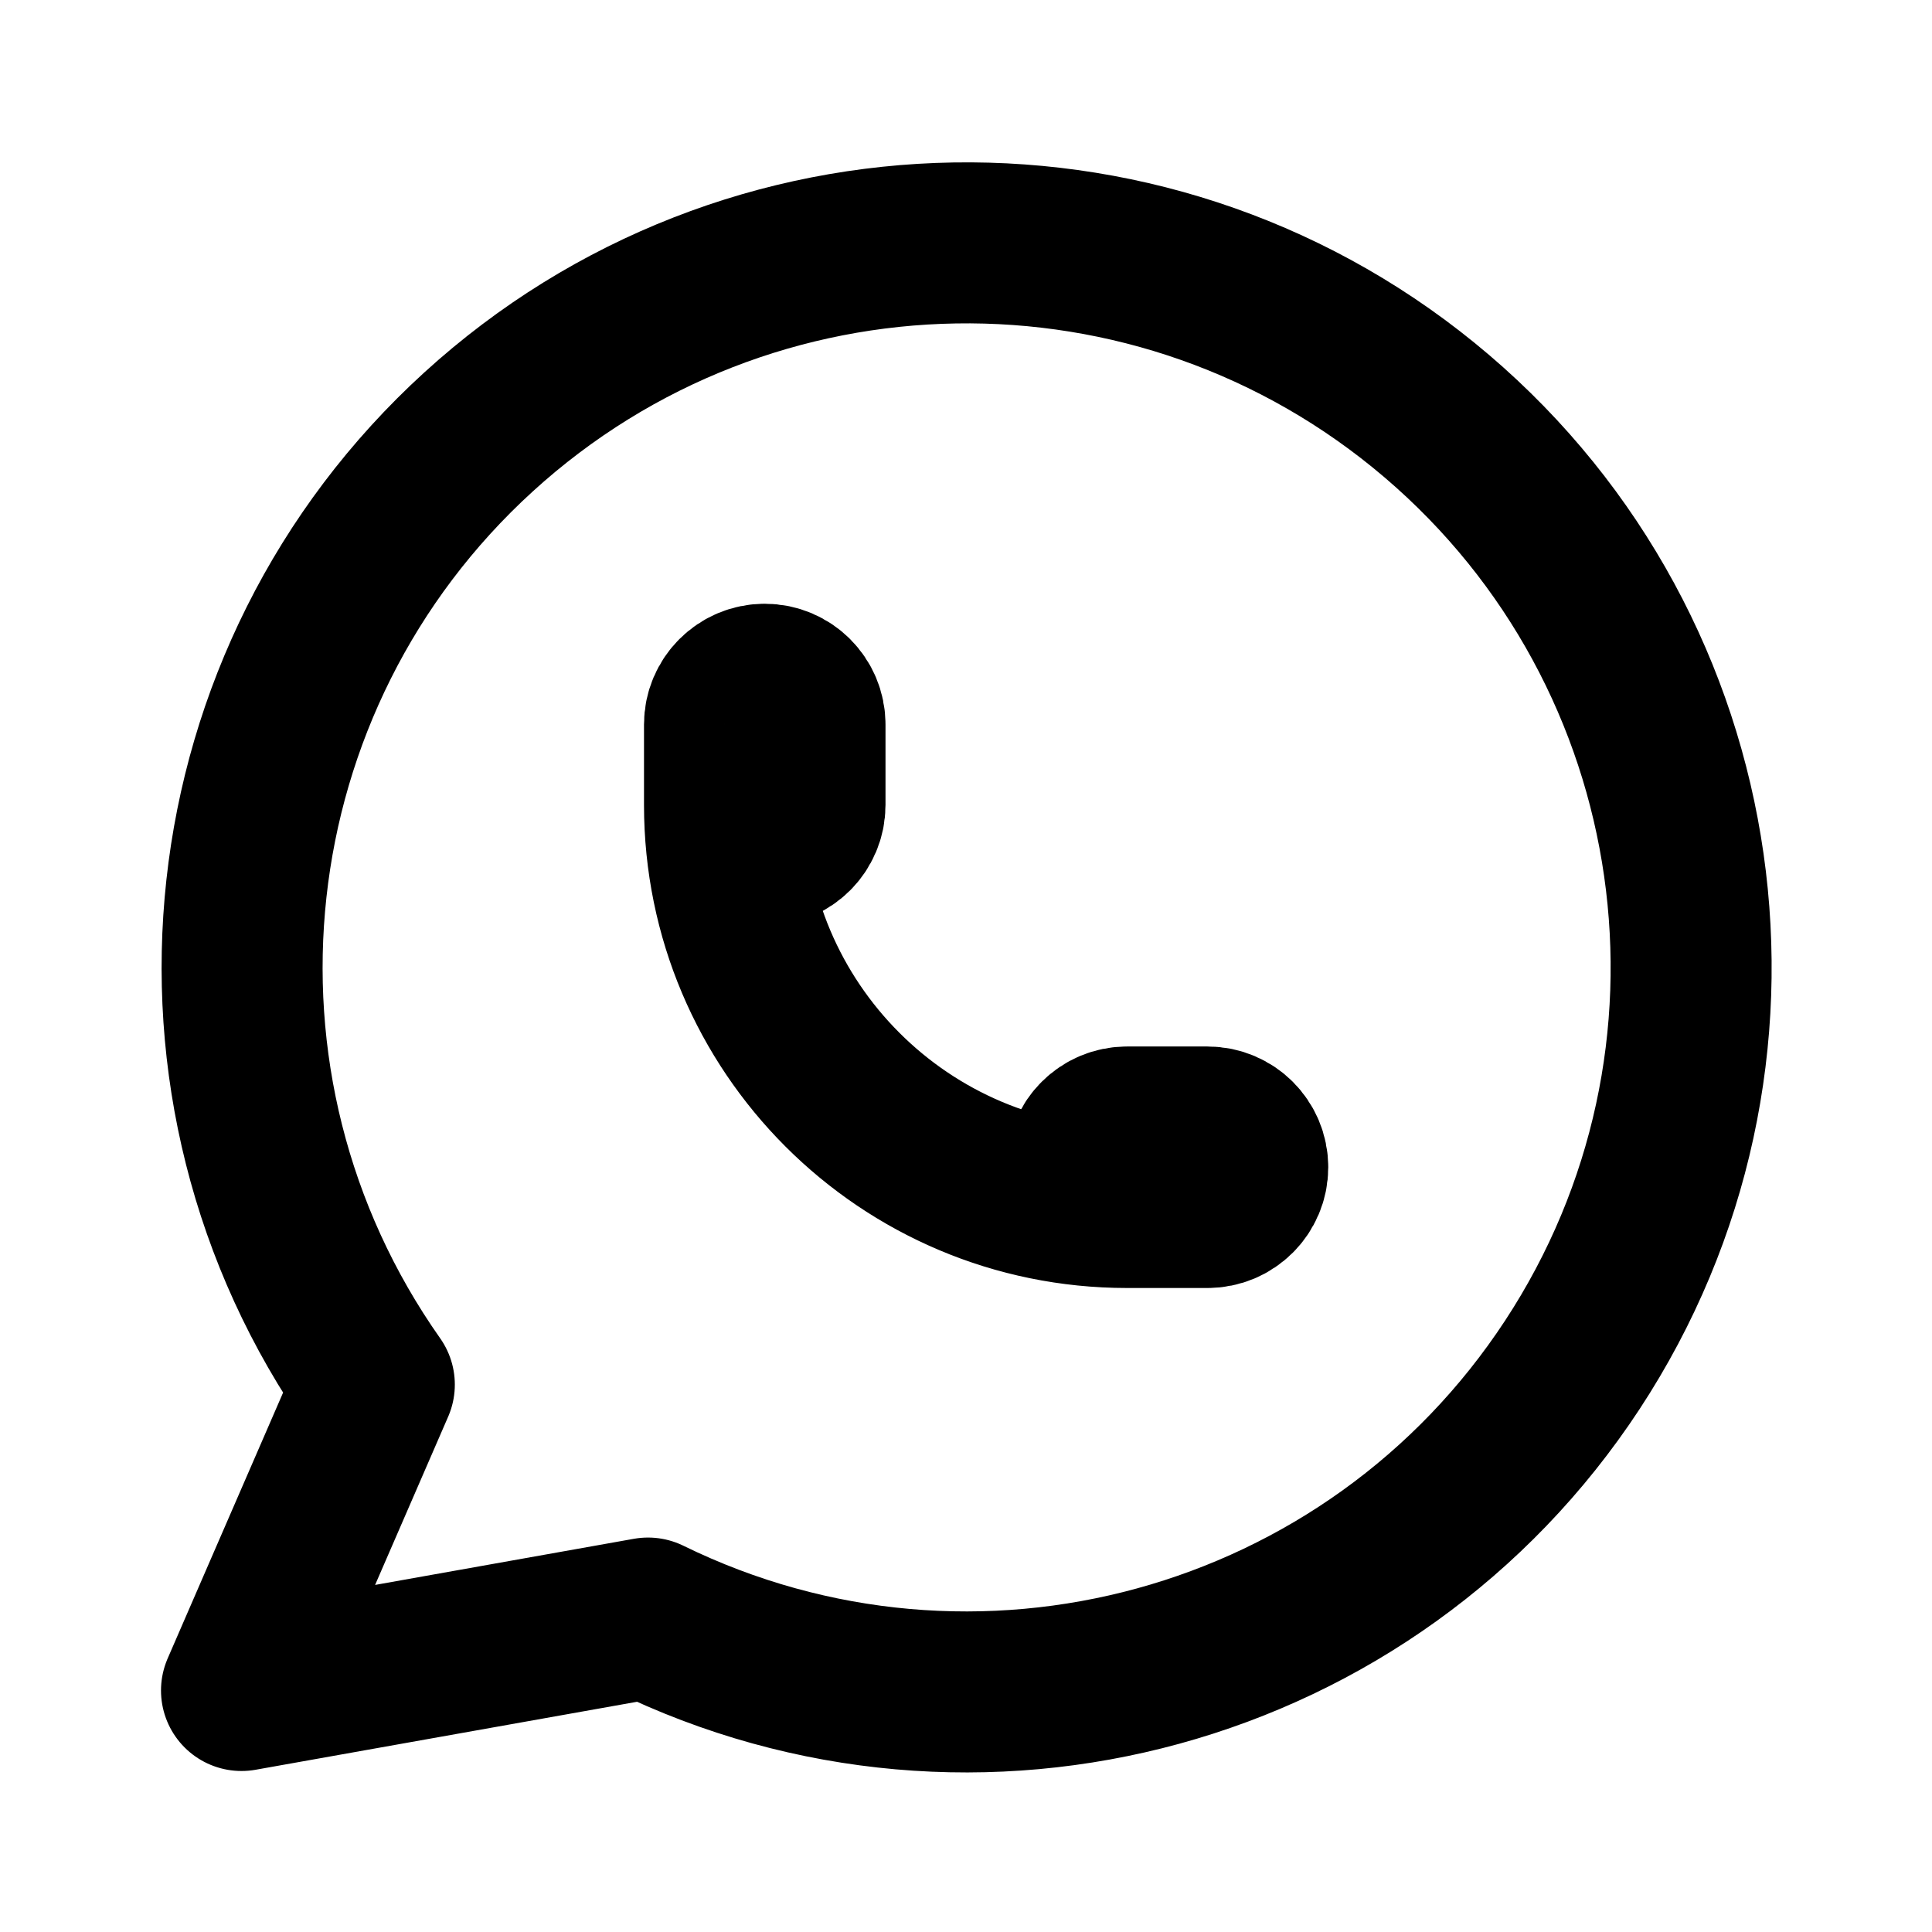
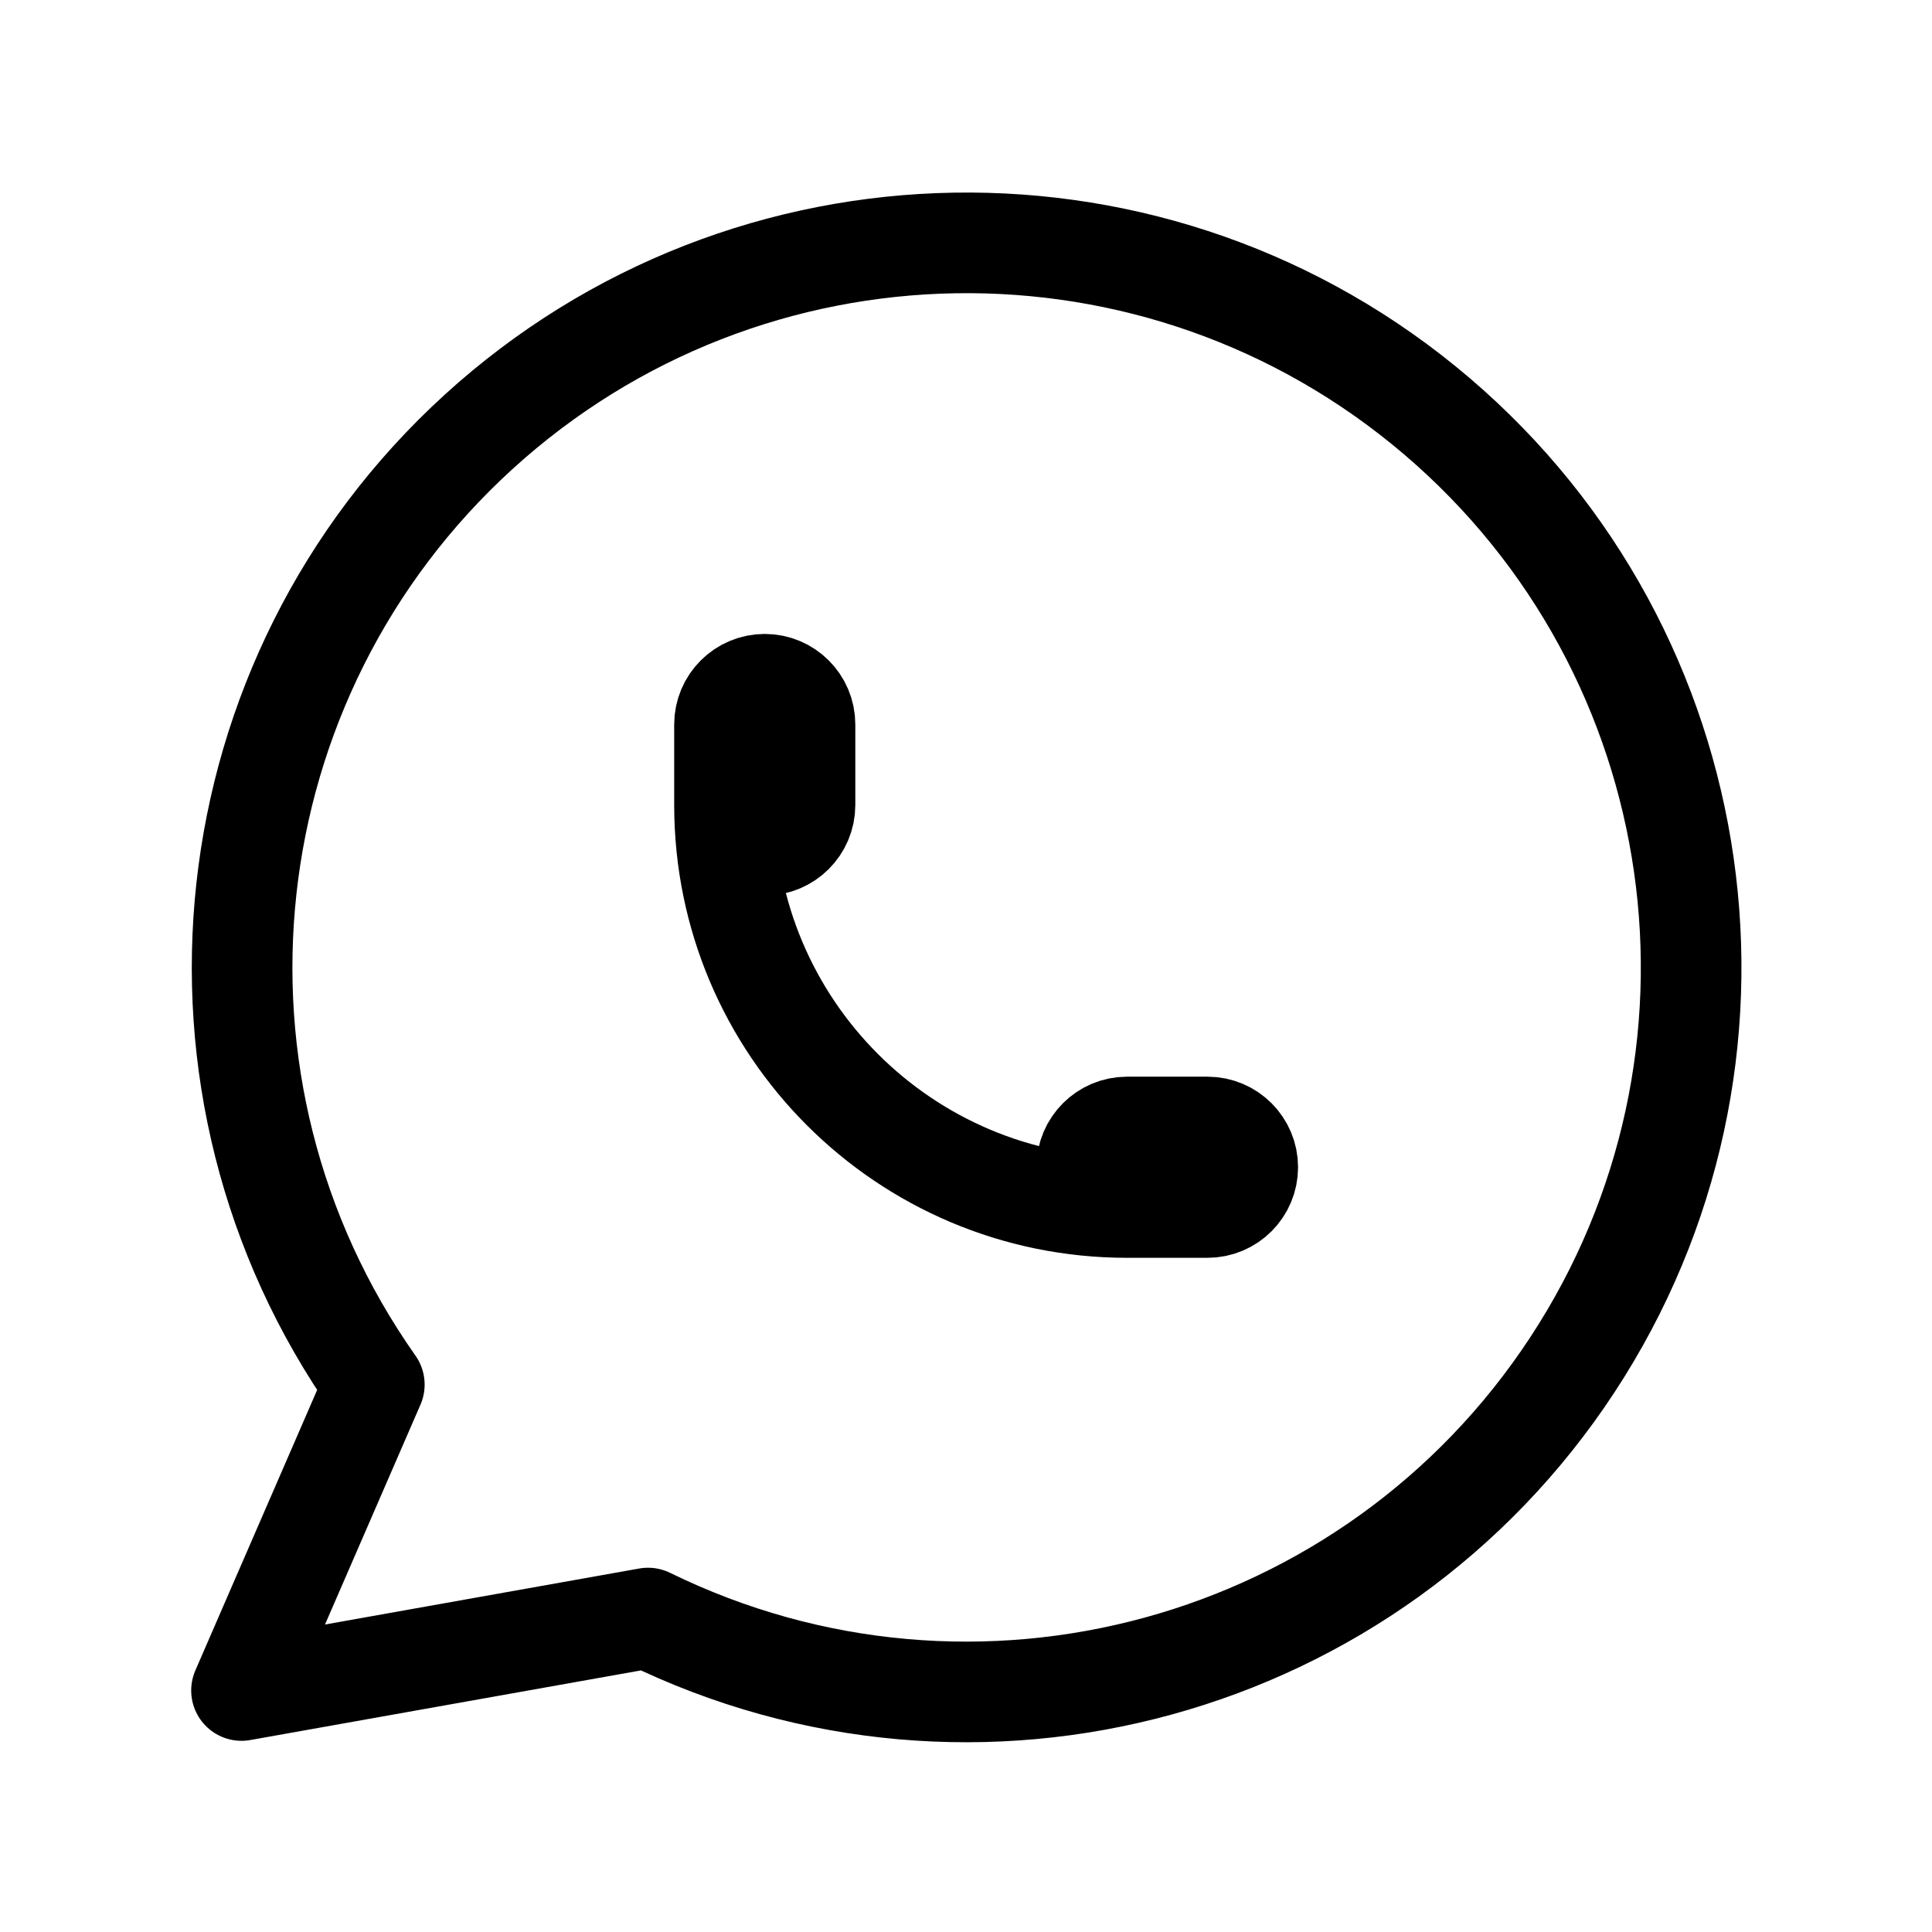
- <svg xmlns="http://www.w3.org/2000/svg" width="24" height="24" viewBox="0 0 24 24" fill="none" stroke="currentColor" stroke-width="2" stroke-linecap="round" stroke-linejoin="round" class="icon icon-tabler icons-tabler-outline icon-tabler-brand-whatsapp">
+ <svg xmlns="http://www.w3.org/2000/svg" width="24" height="24" viewBox="0 0 24 24" fill="none" stroke="currentColor" stroke-width="1.25" stroke-linecap="round" stroke-linejoin="round" class="icon icon-tabler icons-tabler-outline icon-tabler-brand-whatsapp">
  <path stroke="none" d="M0 0h24v24H0z" fill="none" />
  <path d="M3 21l1.65 -3.8a9 9 0 1 1 3.4 2.9l-5.05 .9" />
  <path d="M9 10a.5 .5 0 0 0 1 0v-1a.5 .5 0 0 0 -1 0v1a5 5 0 0 0 5 5h1a.5 .5 0 0 0 0 -1h-1a.5 .5 0 0 0 0 1" />
</svg>
